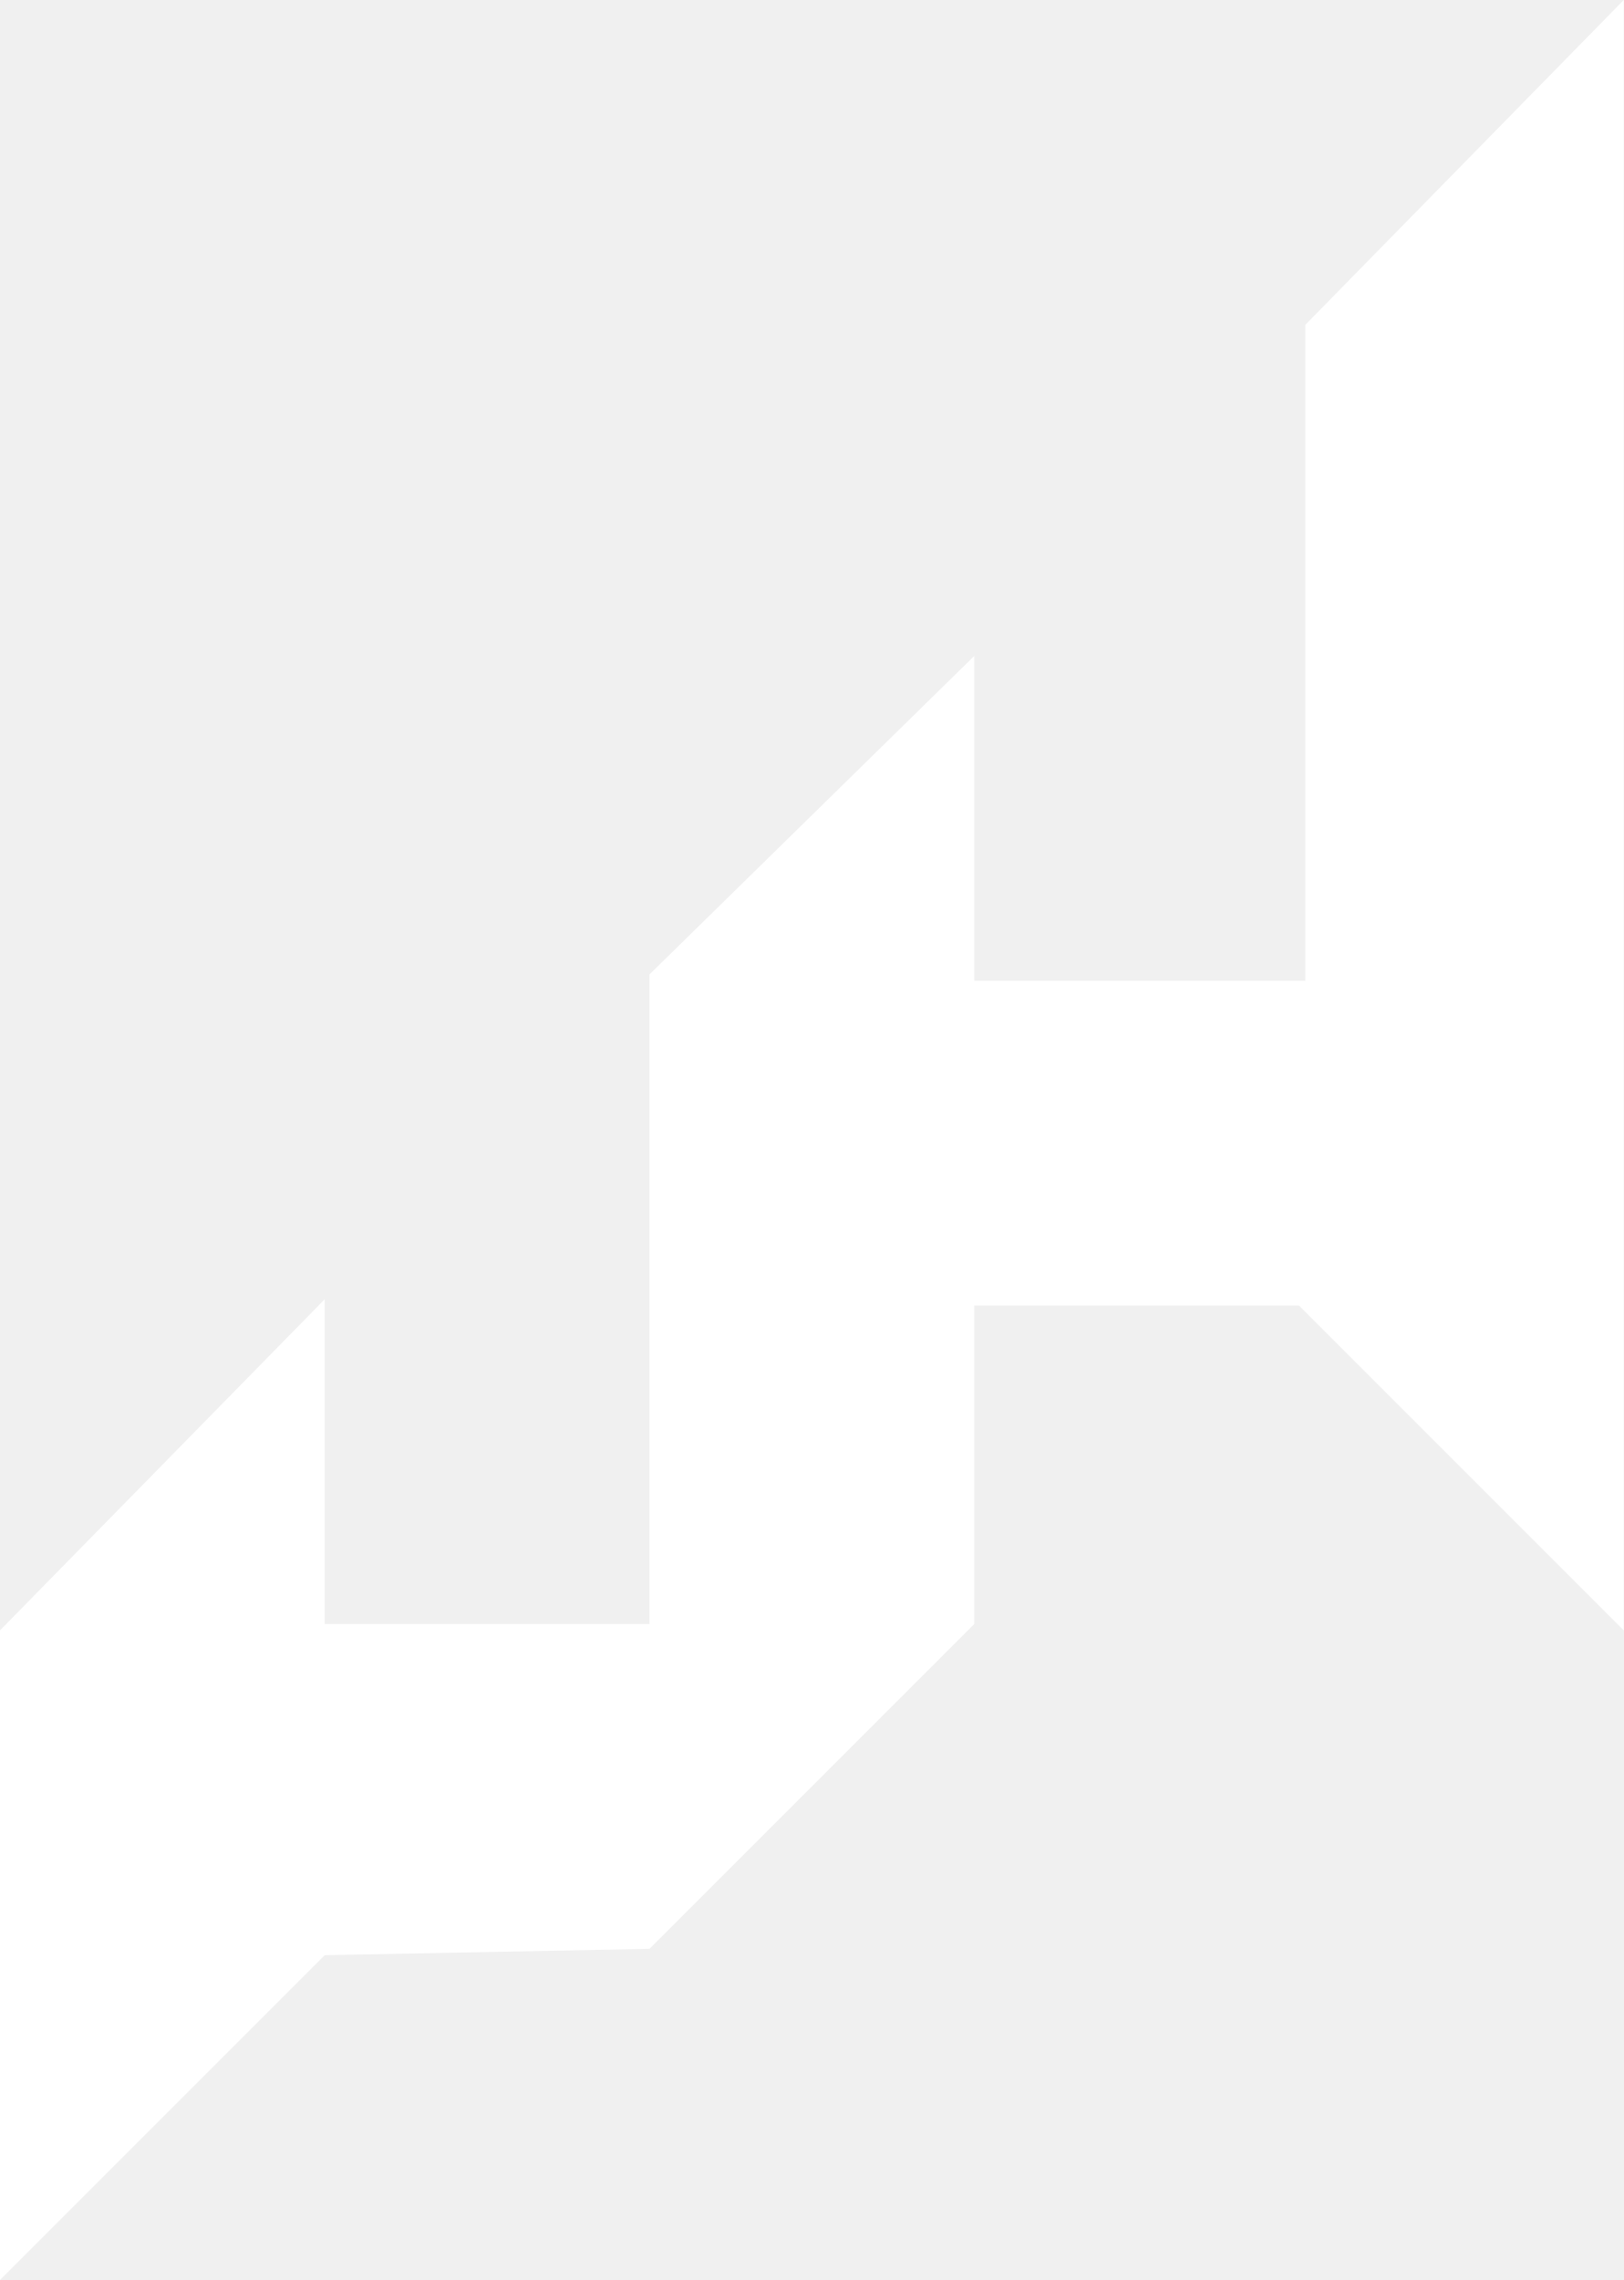
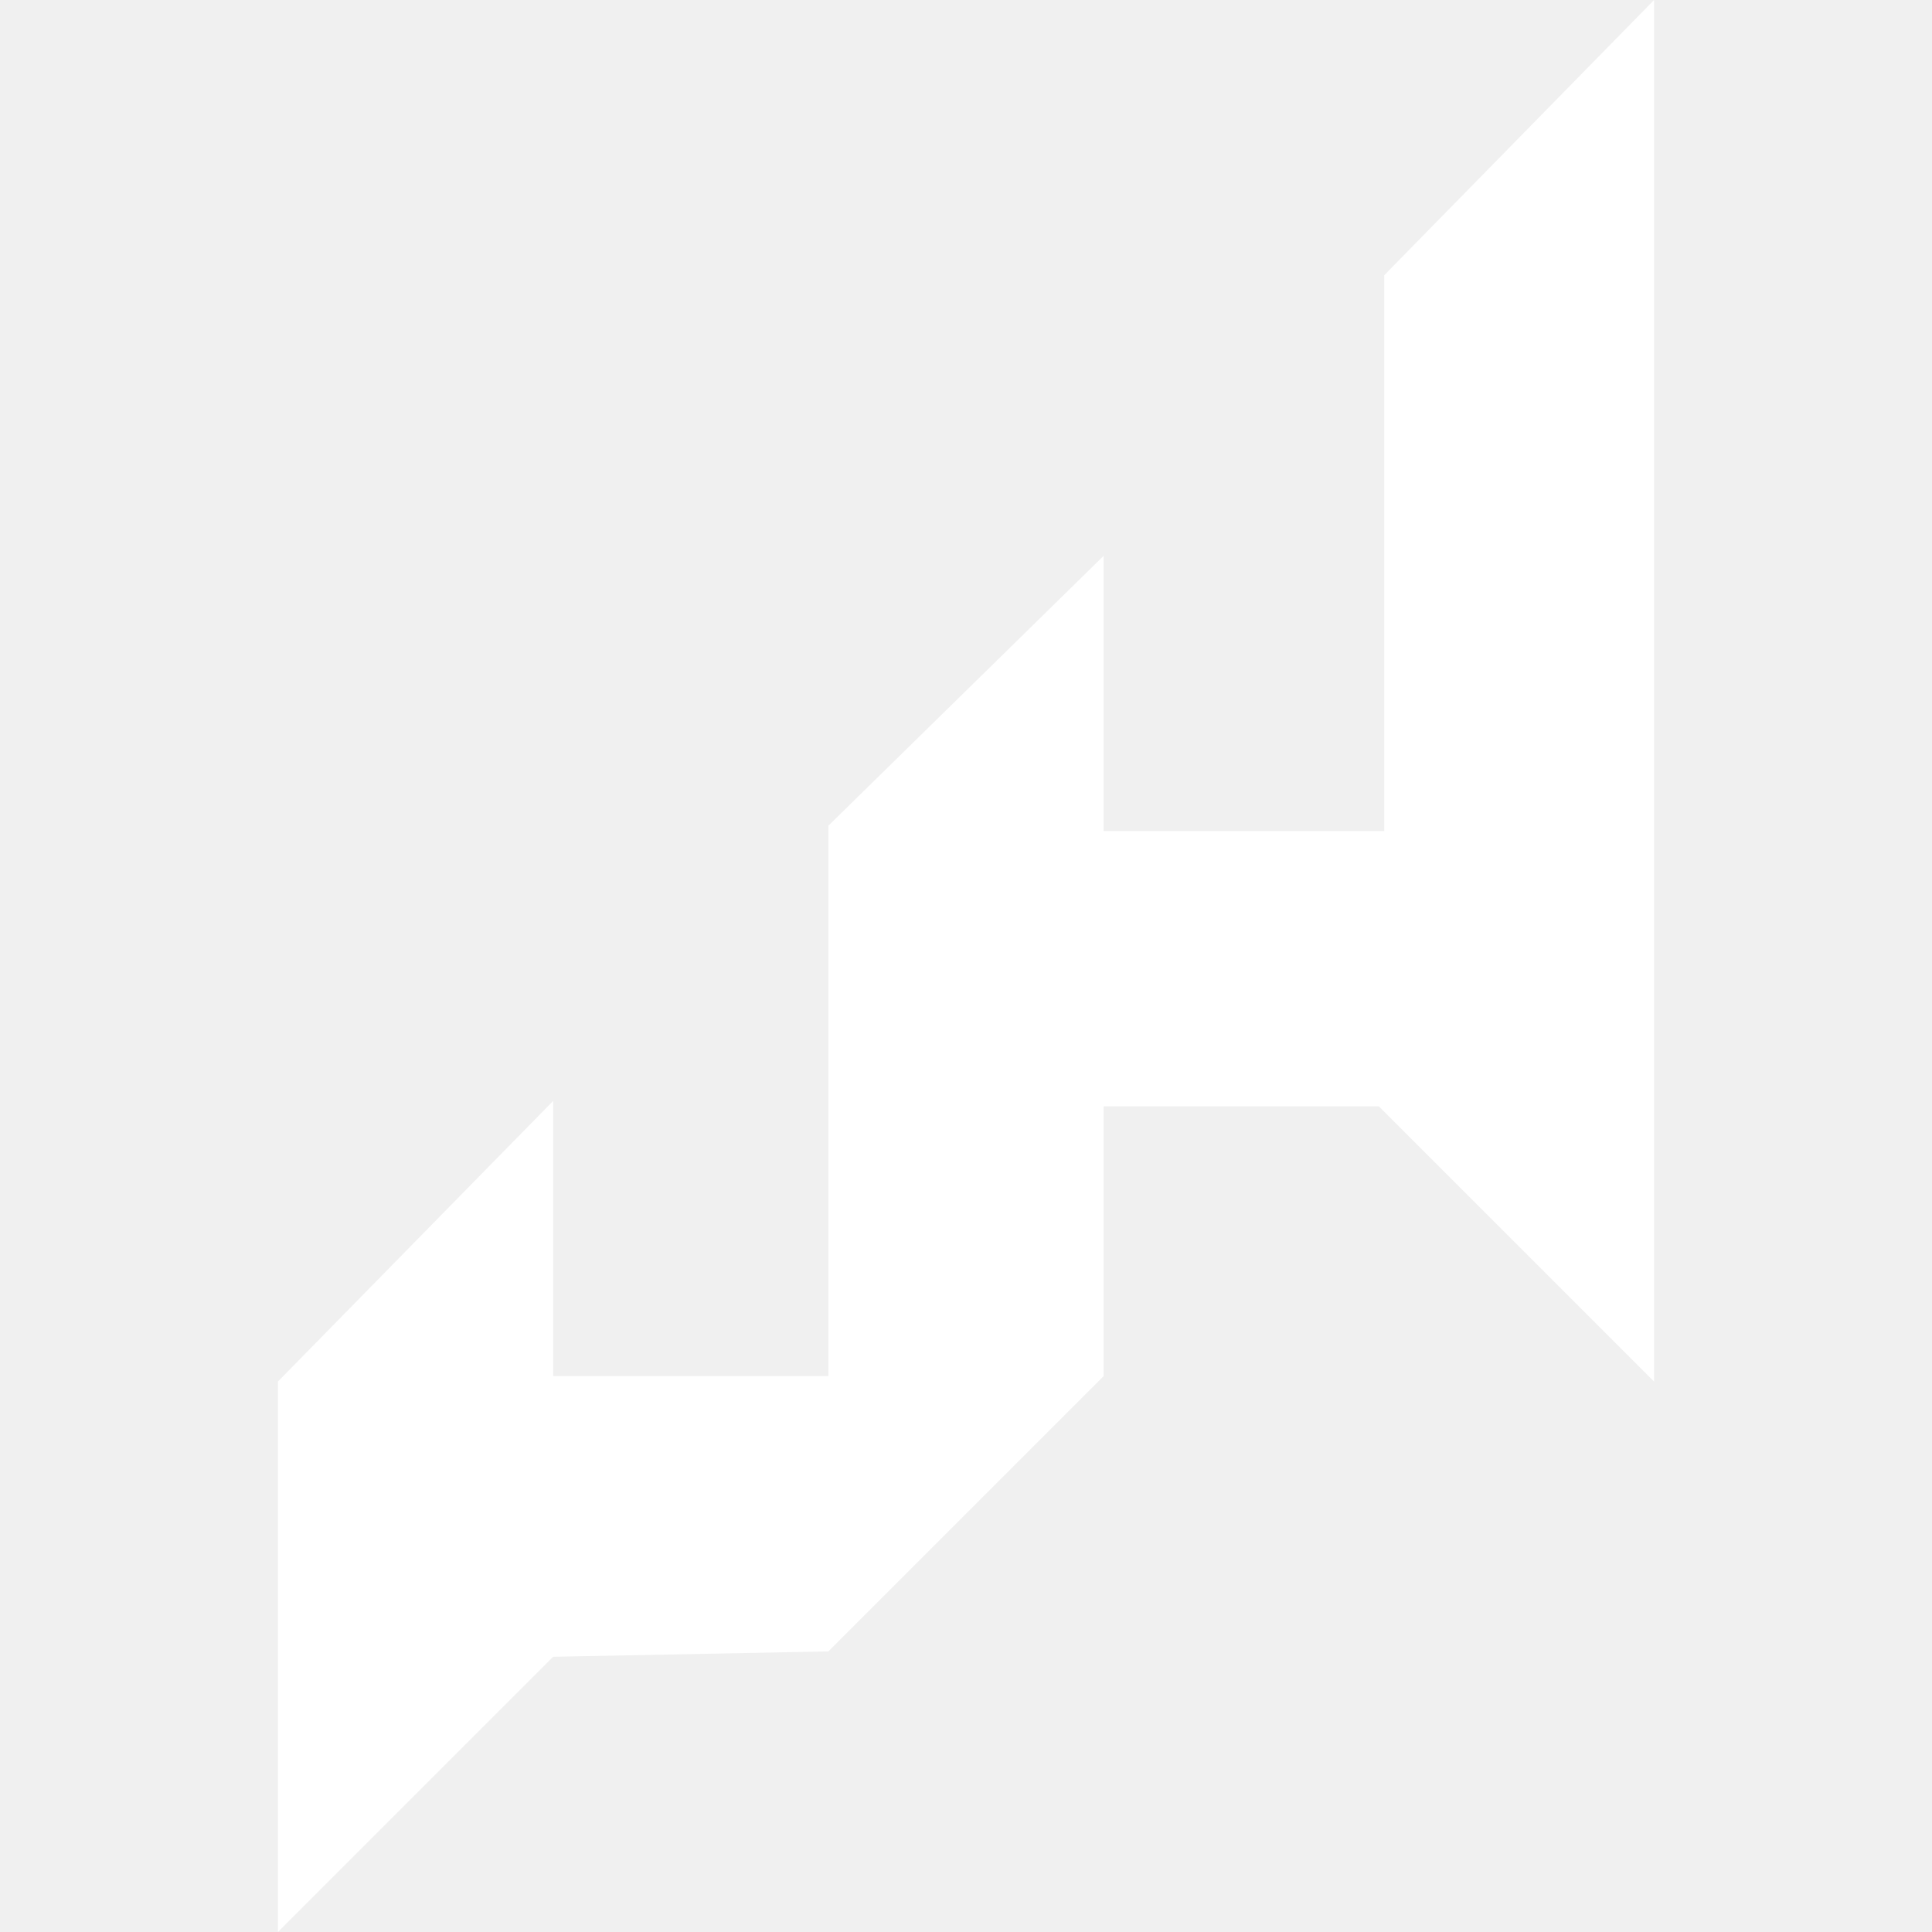
- <svg xmlns="http://www.w3.org/2000/svg" width="100%" height="100%" viewBox="0 0 255 358" version="1.1" xml:space="preserve" style="fill-rule:evenodd;clip-rule:evenodd;stroke-linejoin:round;stroke-miterlimit:1.414;">
-   <g transform="matrix(1,0,0,1,-71,-21)">
+ <svg xmlns="http://www.w3.org/2000/svg" width="100%" height="100%" viewBox="0 0 255 255" version="1.1" xml:space="preserve" style="fill-rule:evenodd;clip-rule:evenodd;stroke-linejoin:round;stroke-miterlimit:2;">
+   <g transform="matrix(0.712291,0,0,0.712291,-13.8897,-14.9581)">
    <path d="M326,21L276,72L276,175L224,175L224,124L173,174L173,276L122,276L122,225L71,277L71,379L122,328L173,327L224,276L224,226L275,226L326,277L326,21Z" style="fill:white;" />
  </g>
</svg>
